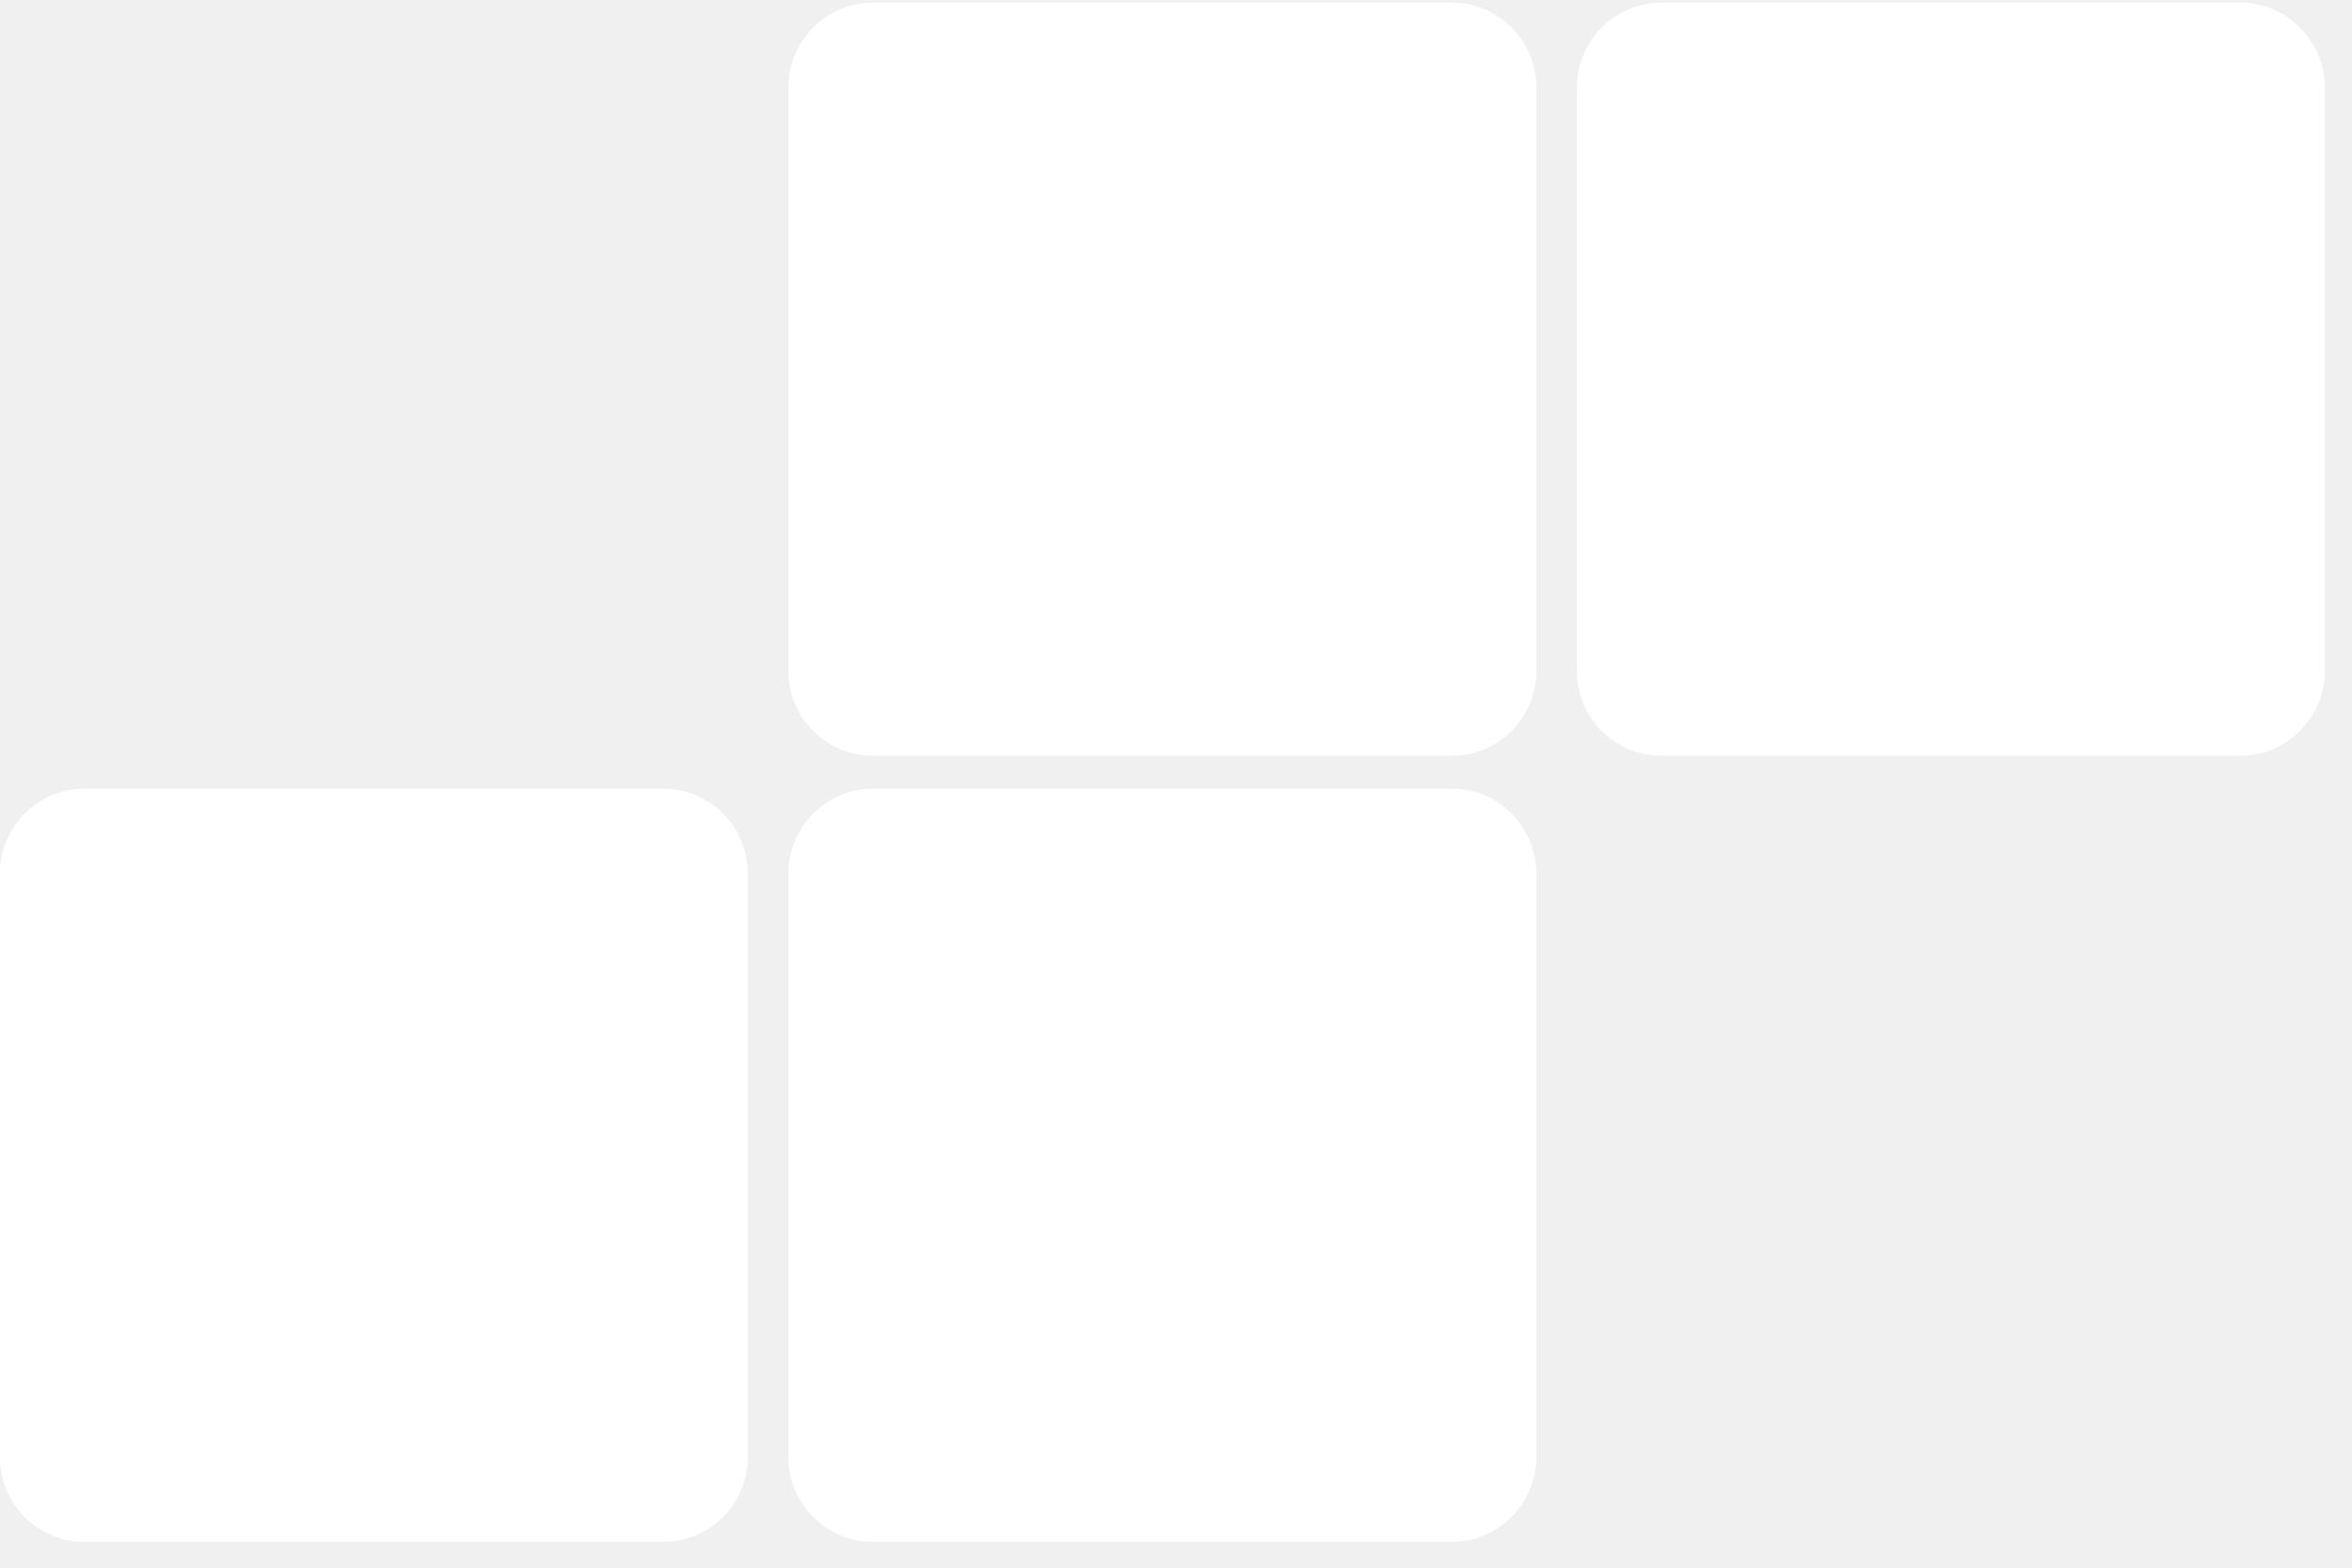
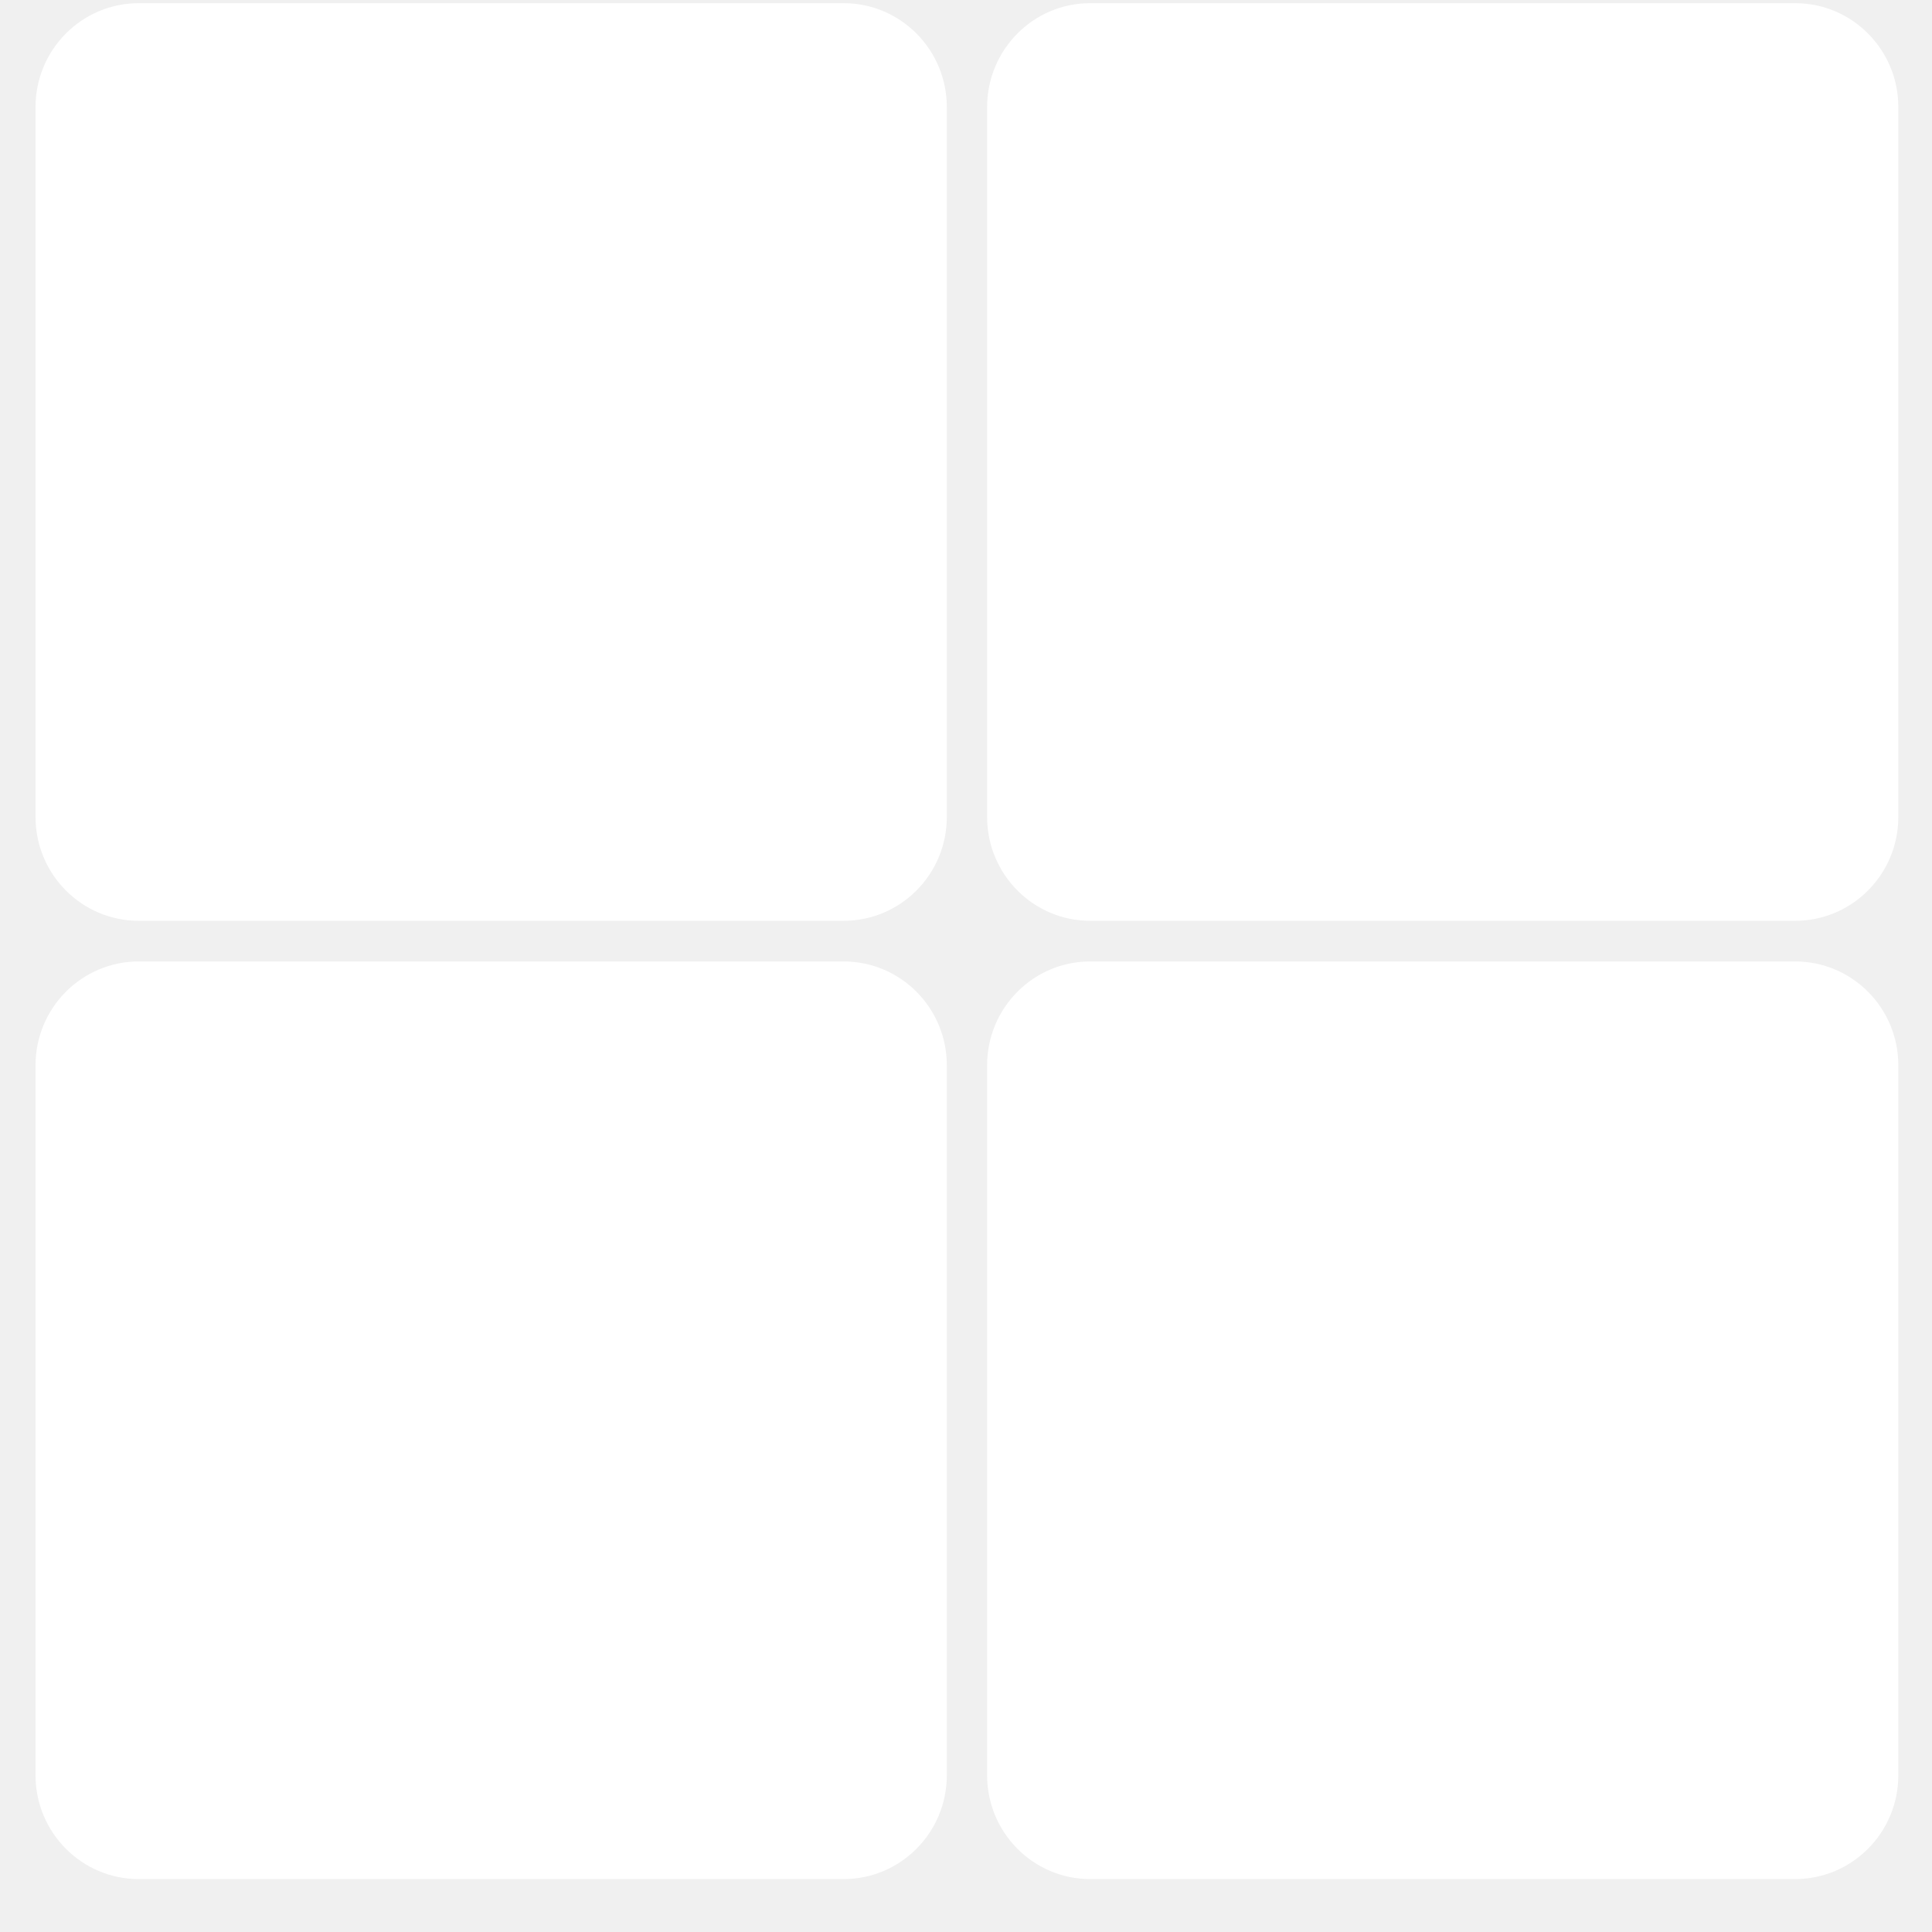
- <svg xmlns="http://www.w3.org/2000/svg" width="42" height="28" viewBox="0 0 42 28" fill="none">
-   <path d="M40.002 0.046H29.669C28.834 0.046 28.157 0.729 28.157 1.569V11.977C28.157 12.818 28.834 13.499 29.669 13.499H40.002C40.838 13.499 41.515 12.818 41.515 11.977V1.569C41.515 0.729 40.838 0.046 40.002 0.046Z" fill="white" />
-   <path d="M25.922 14.086H15.589C14.754 14.086 14.077 14.768 14.077 15.609V26.017C14.077 26.857 14.754 27.539 15.589 27.539H25.923C26.759 27.539 27.436 26.857 27.436 26.017V15.609C27.436 14.768 26.759 14.086 25.922 14.086Z" fill="white" />
-   <path d="M25.922 0.046H15.589C14.754 0.046 14.077 0.729 14.077 1.569V11.977C14.077 12.818 14.754 13.499 15.589 13.499H25.923C26.759 13.499 27.436 12.818 27.436 11.977V1.569C27.436 0.728 26.759 0.046 25.922 0.046Z" fill="white" />
-   <path d="M11.842 14.086H1.509C0.674 14.086 -0.003 14.768 -0.003 15.609V26.017C-0.003 26.857 0.674 27.539 1.509 27.539H11.842C12.678 27.539 13.355 26.857 13.355 26.017V15.609C13.355 14.768 12.678 14.086 11.842 14.086Z" fill="white" />
+ <svg xmlns="http://www.w3.org/2000/svg" width="28" height="28" viewBox="0 0 28 28" fill="none">
+   <path d="M26.016 13.934H15.8C14.975 13.934 14.306 14.608 14.306 15.439V25.728C14.306 26.559 14.975 27.233 15.8 27.233H26.016C26.843 27.233 27.512 26.559 27.512 25.728V15.439C27.512 14.608 26.843 13.934 26.016 13.934Z" fill="white" />
+   <path d="M12.226 13.934H2.011C1.185 13.934 0.515 14.608 0.515 15.439V25.728C0.515 26.559 1.185 27.233 2.011 27.233H12.226C13.052 27.233 13.722 26.559 13.722 25.728V15.439C13.722 14.608 13.052 13.934 12.226 13.934Z" fill="white" />
+   <path d="M26.016 0.046H15.8C14.975 0.046 14.306 0.721 14.306 1.552V11.839C14.306 12.671 14.975 13.345 15.8 13.345H26.016C26.843 13.345 27.512 12.671 27.512 11.839V1.552C27.512 0.721 26.843 0.046 26.016 0.046Z" fill="white" />
+   <path d="M12.226 0.046H2.011C1.185 0.046 0.515 0.721 0.515 1.552V11.839C0.515 12.671 1.185 13.345 2.011 13.345H12.226C13.052 13.345 13.722 12.671 13.722 11.839V1.552C13.722 0.721 13.052 0.046 12.226 0.046Z" fill="white" />
</svg>
